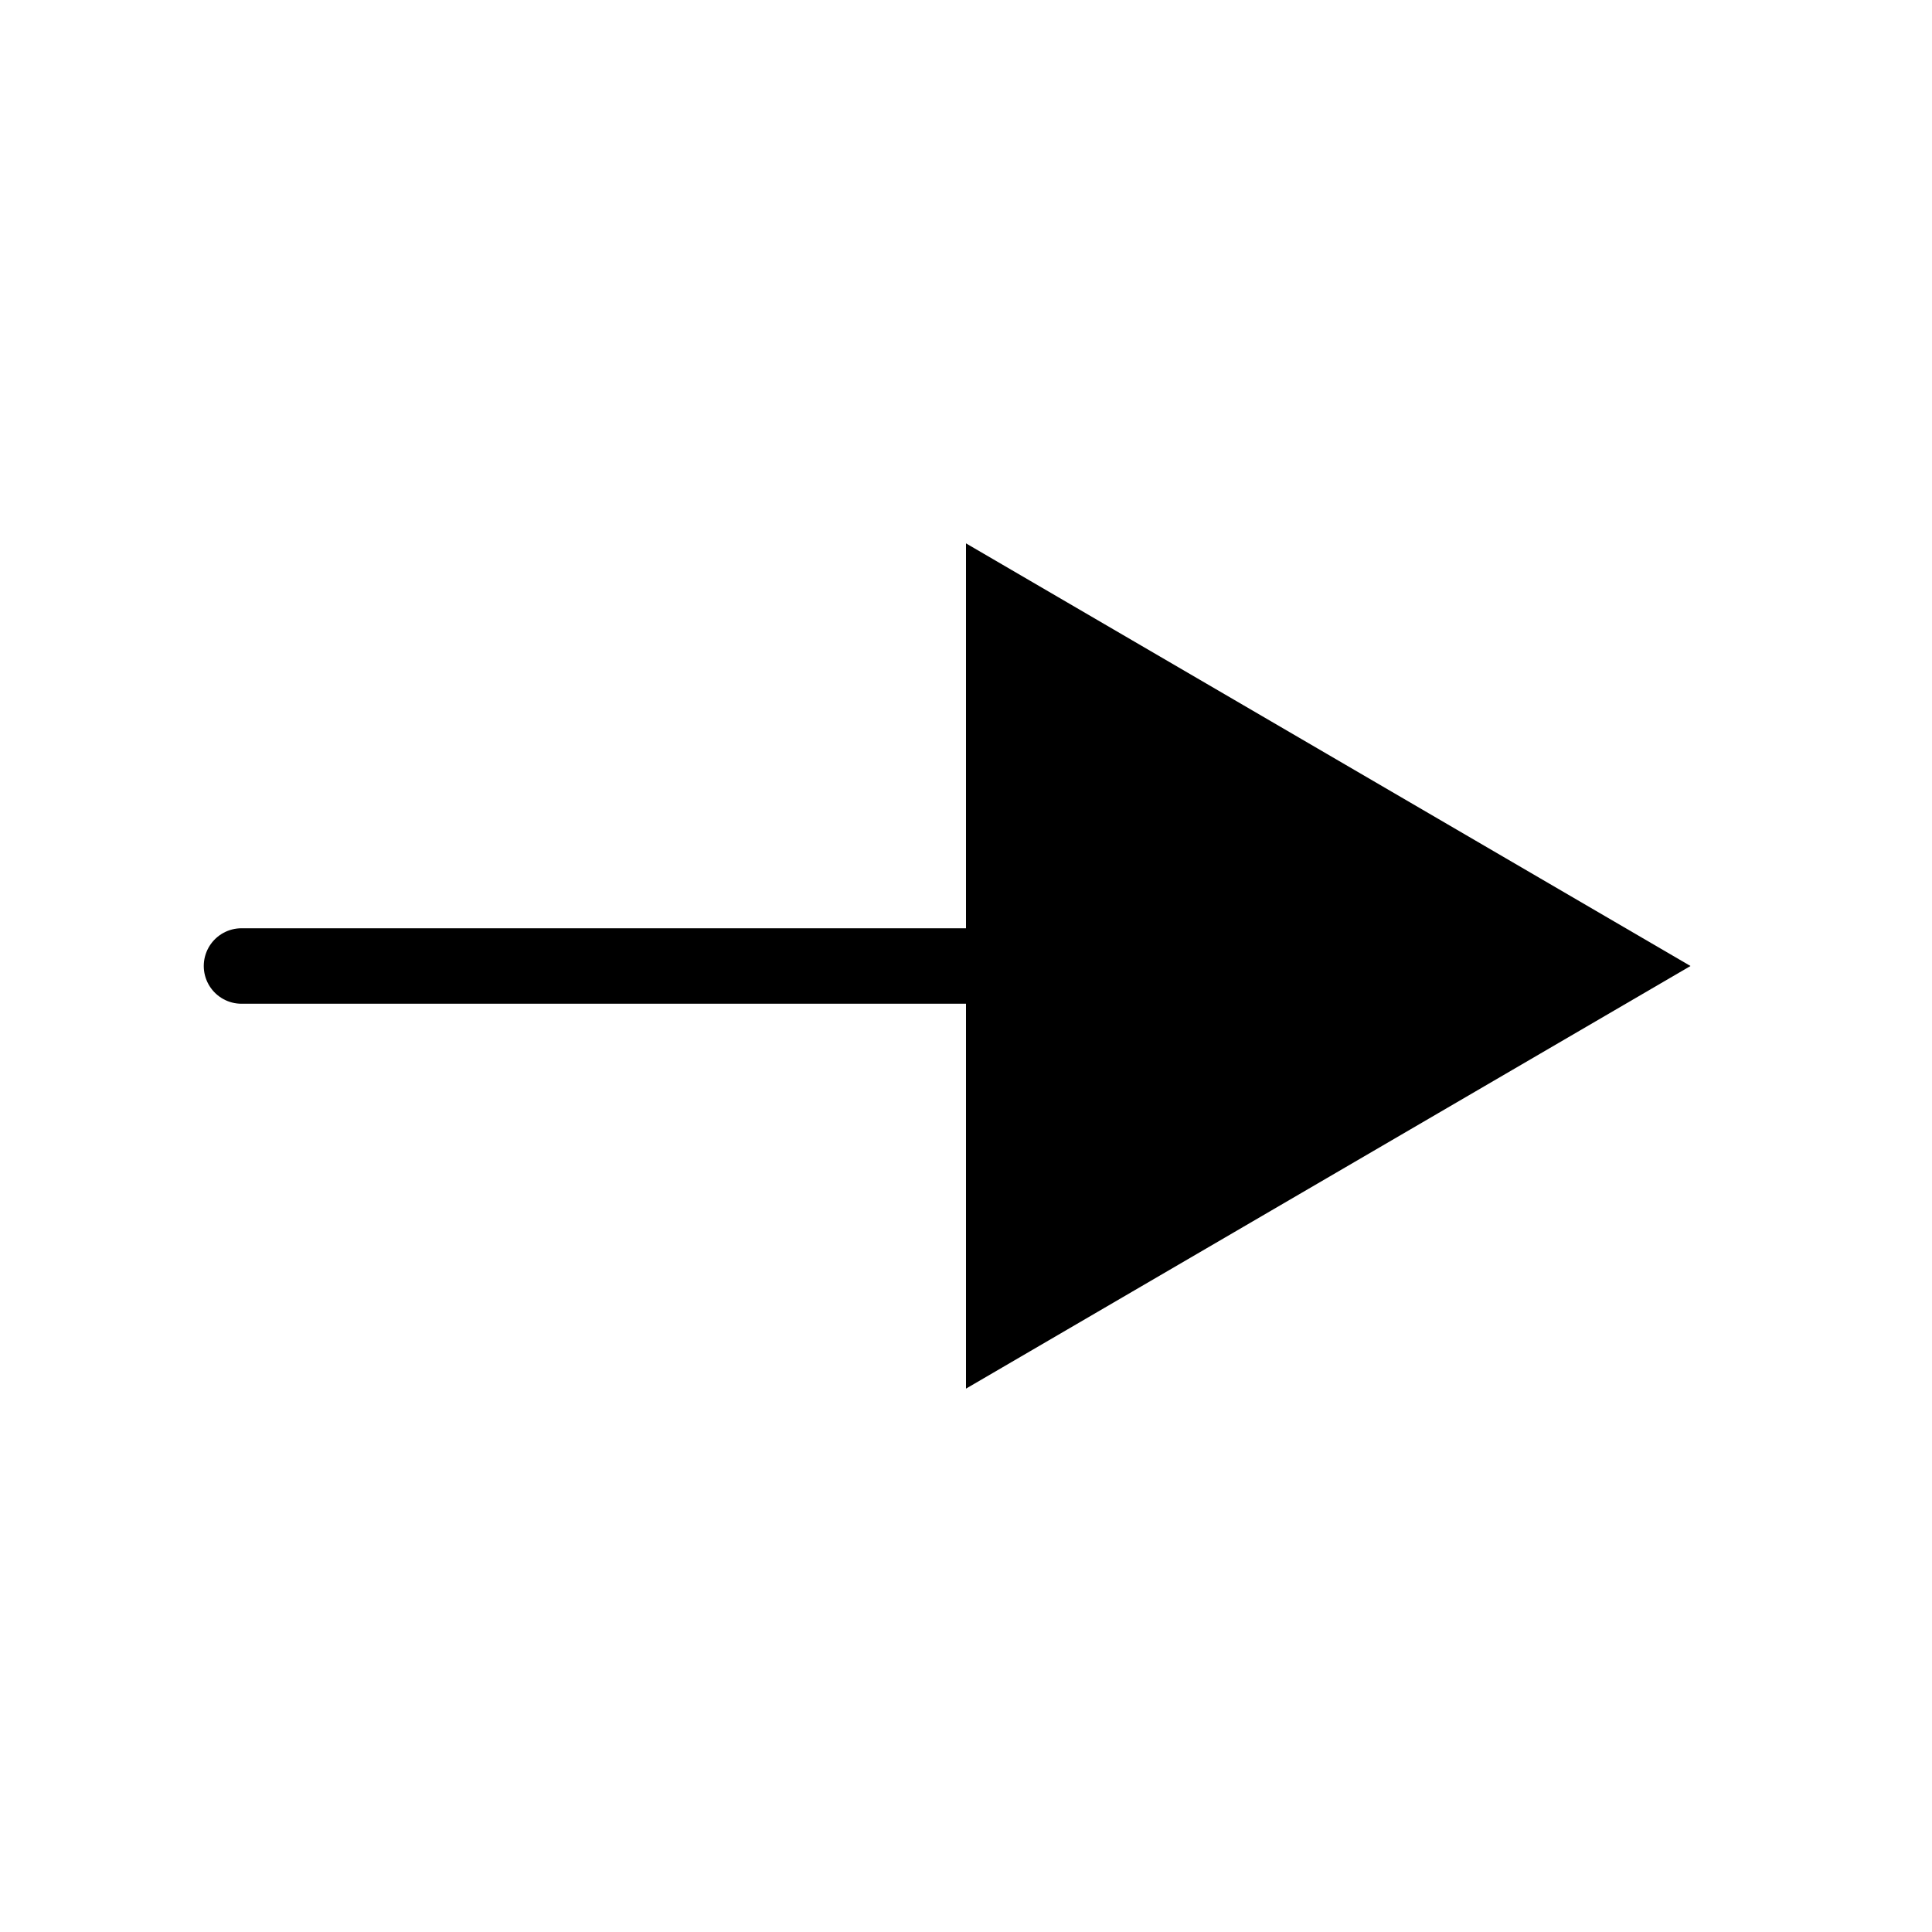
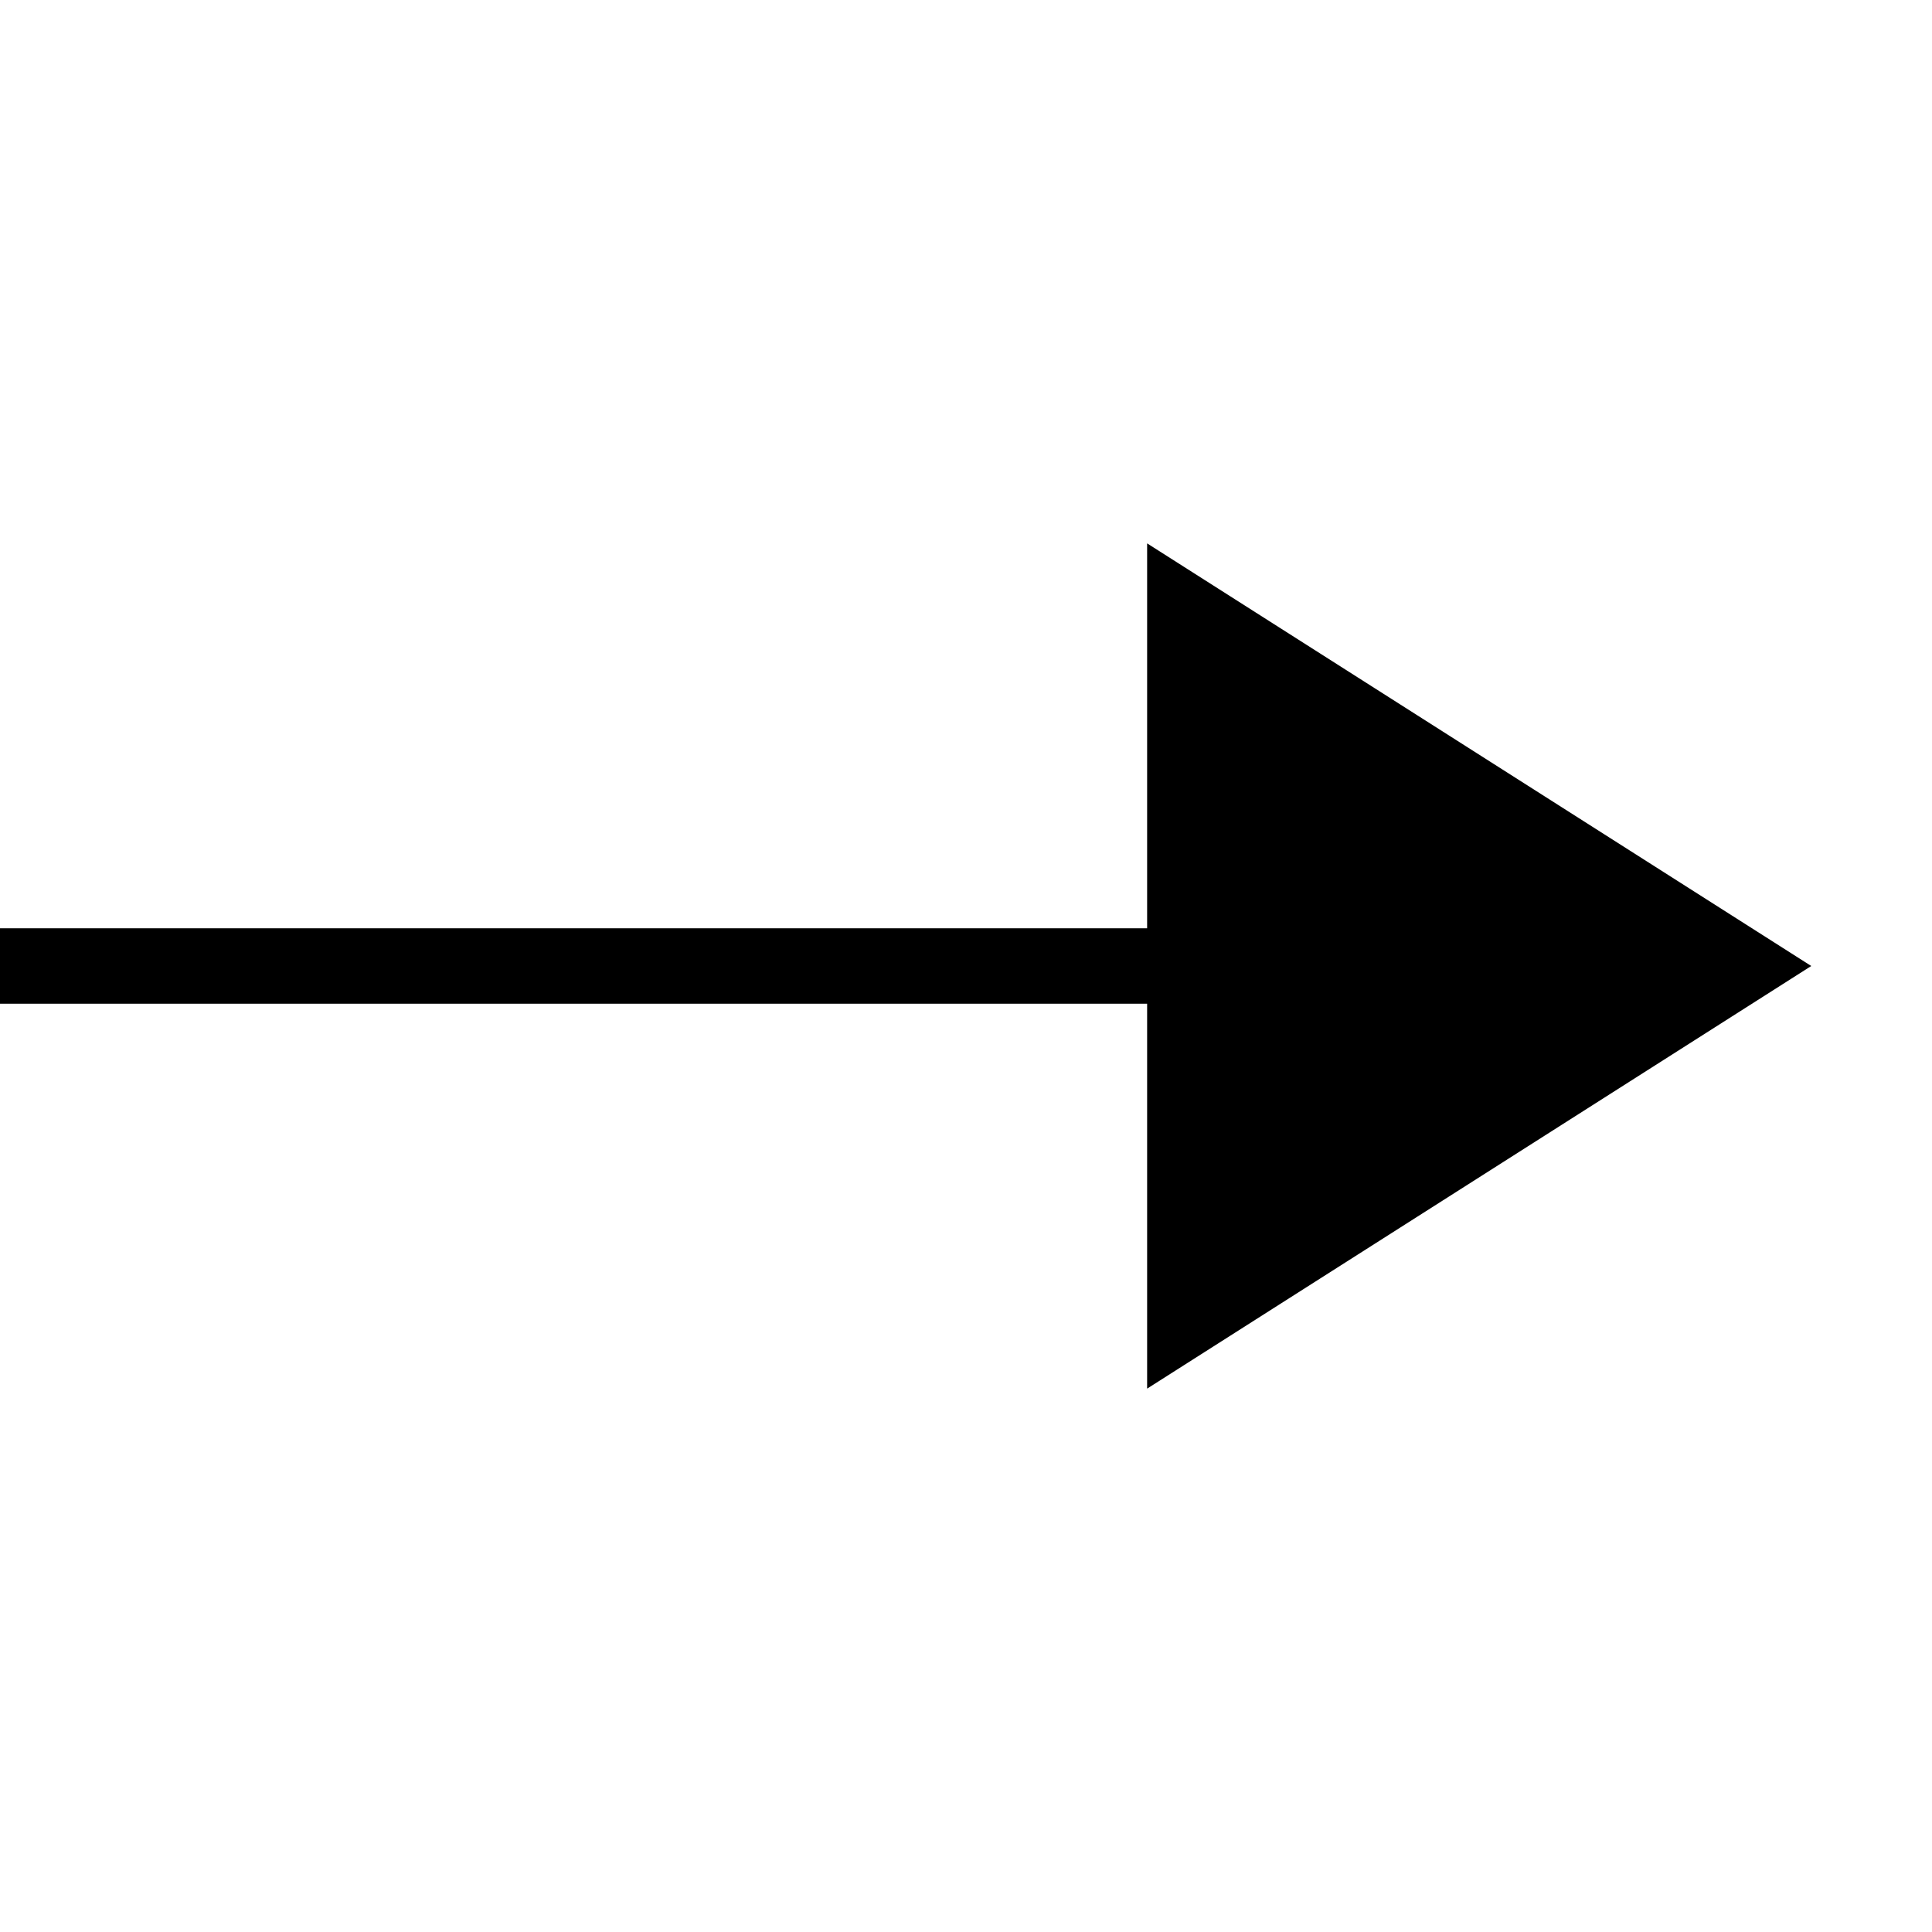
<svg xmlns="http://www.w3.org/2000/svg" viewBox="0 0 64 64" role="img" aria-label="Load">
-   <path d="M8 32h25" stroke="currentColor" stroke-width="2.5" stroke-linecap="round" />
-   <path d="M32 18l24 14-24 14z" fill="currentColor" />
+   <path d="M0 32h39" stroke="currentColor" stroke-width="2.5" stroke-linecap="round" />
+   <path d="M38 18l22 14-22 14z" fill="currentColor" />
</svg>
